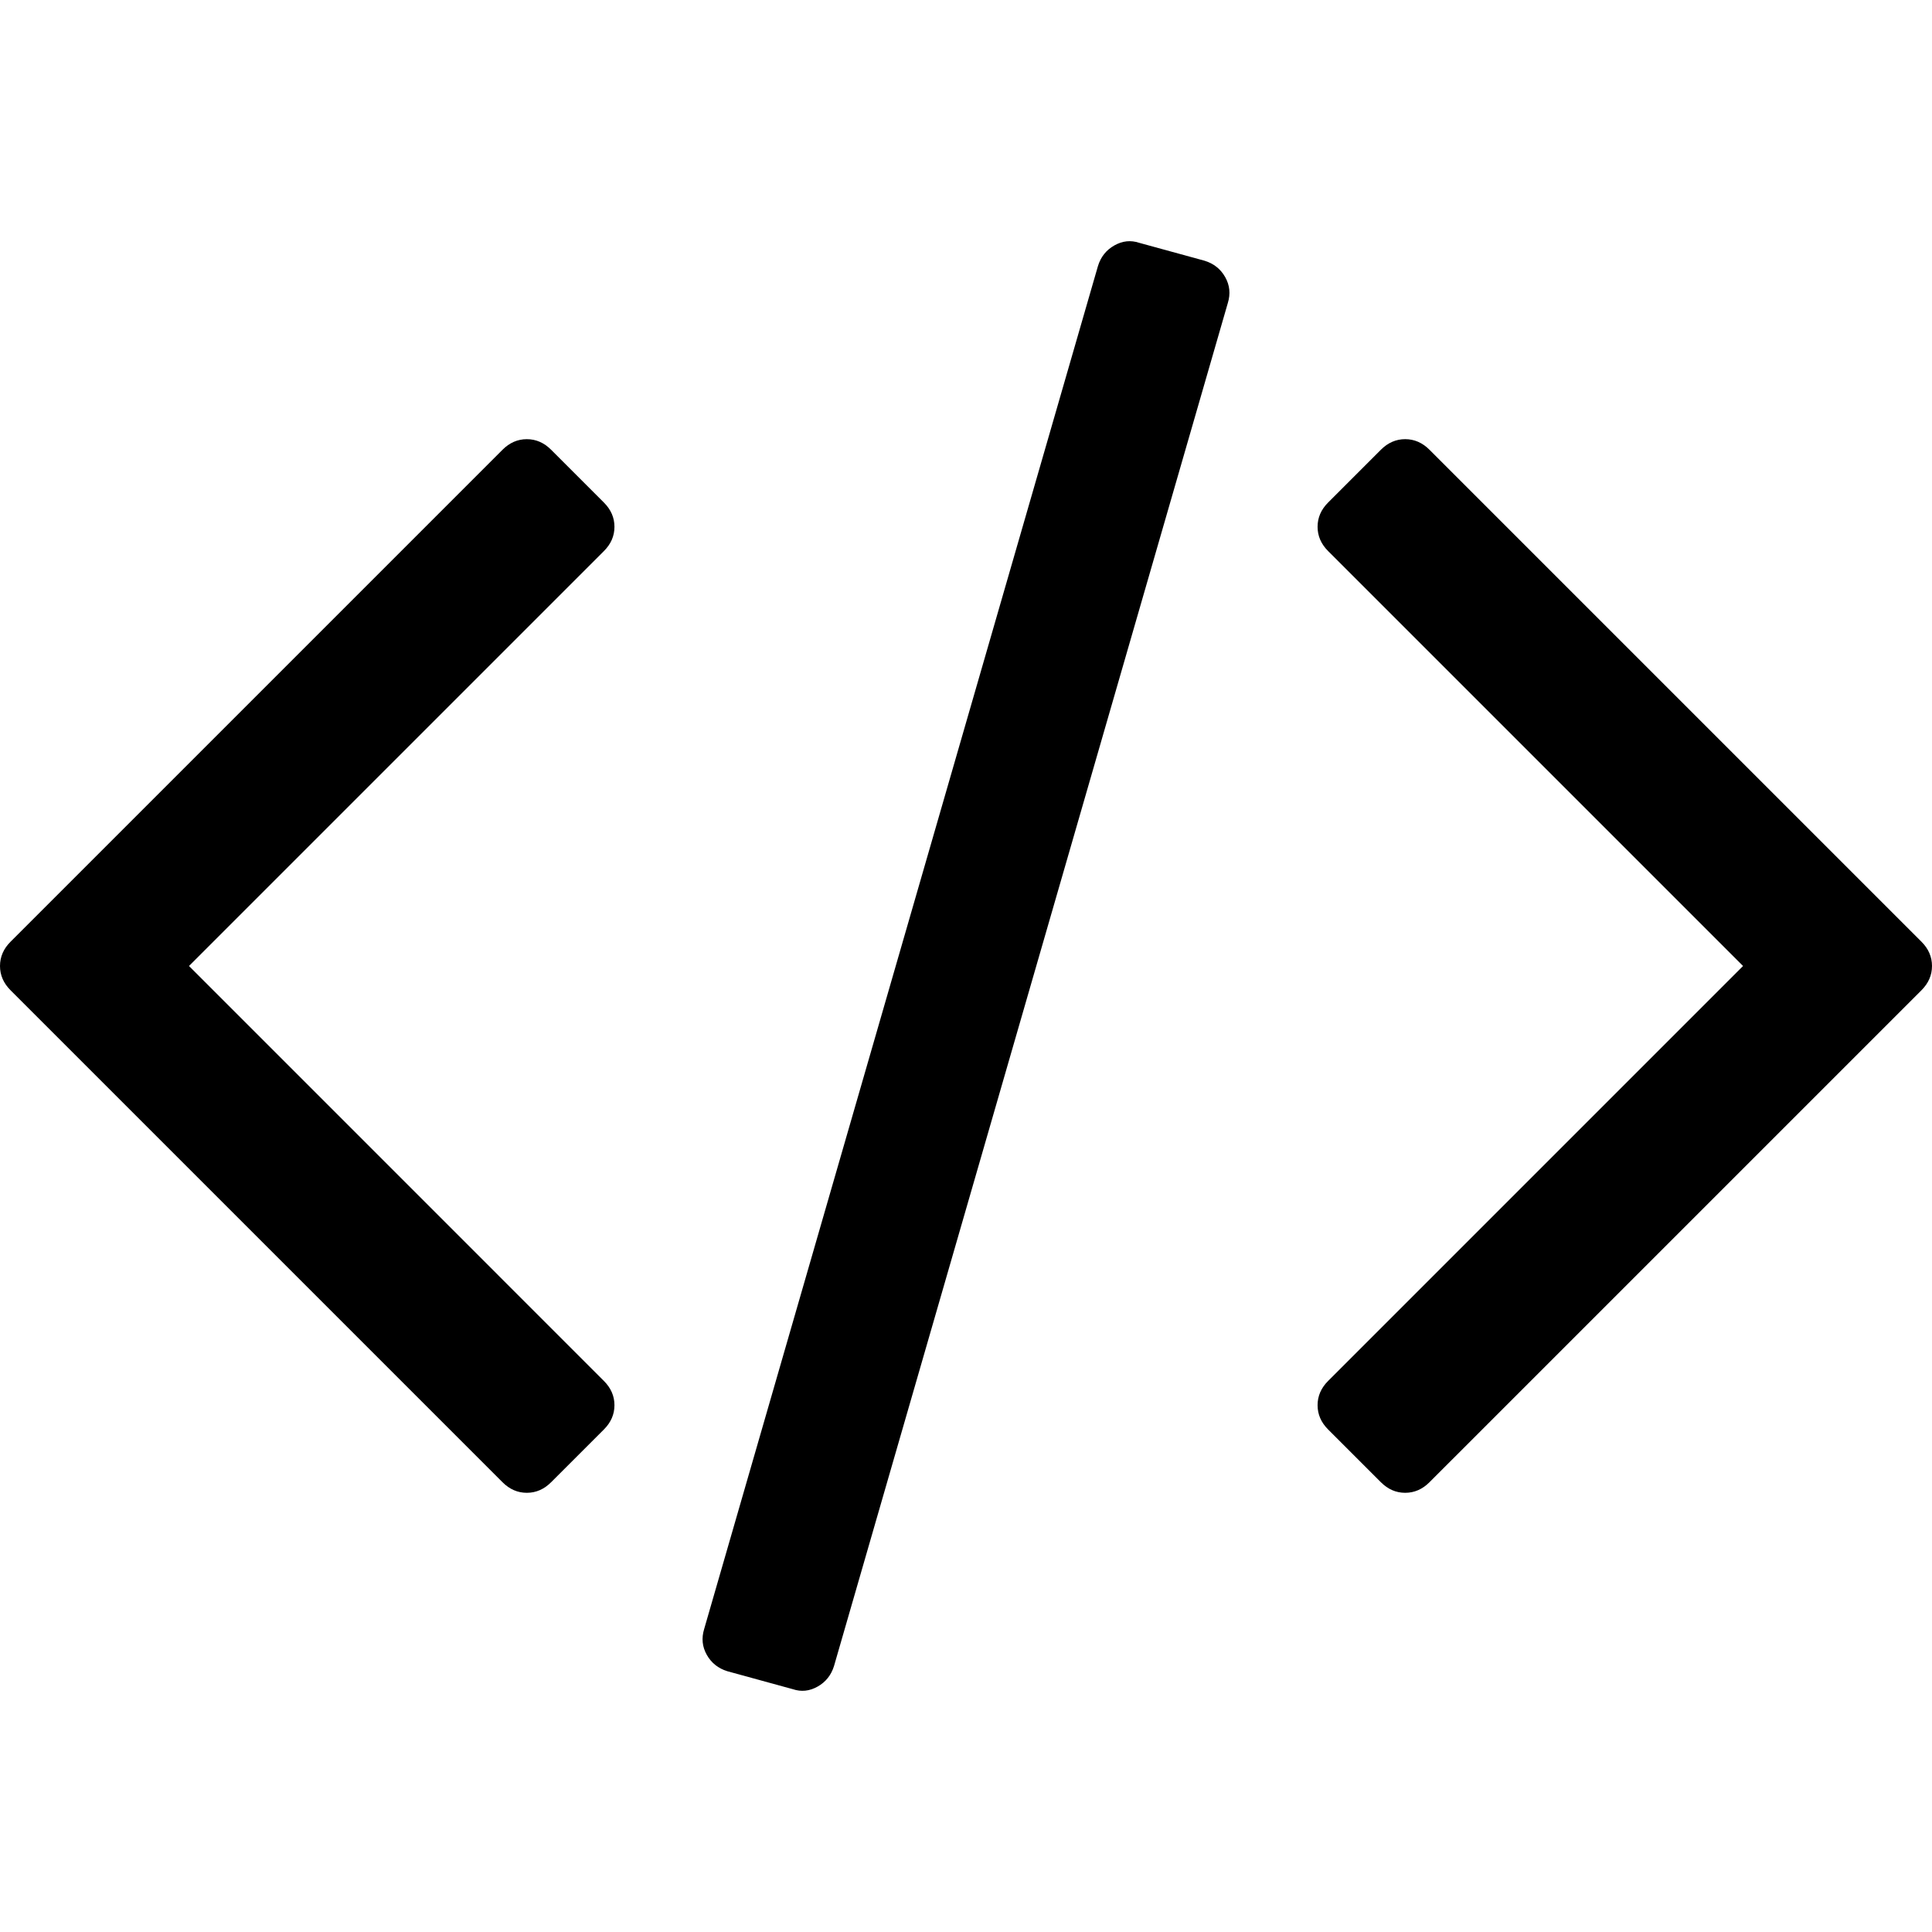
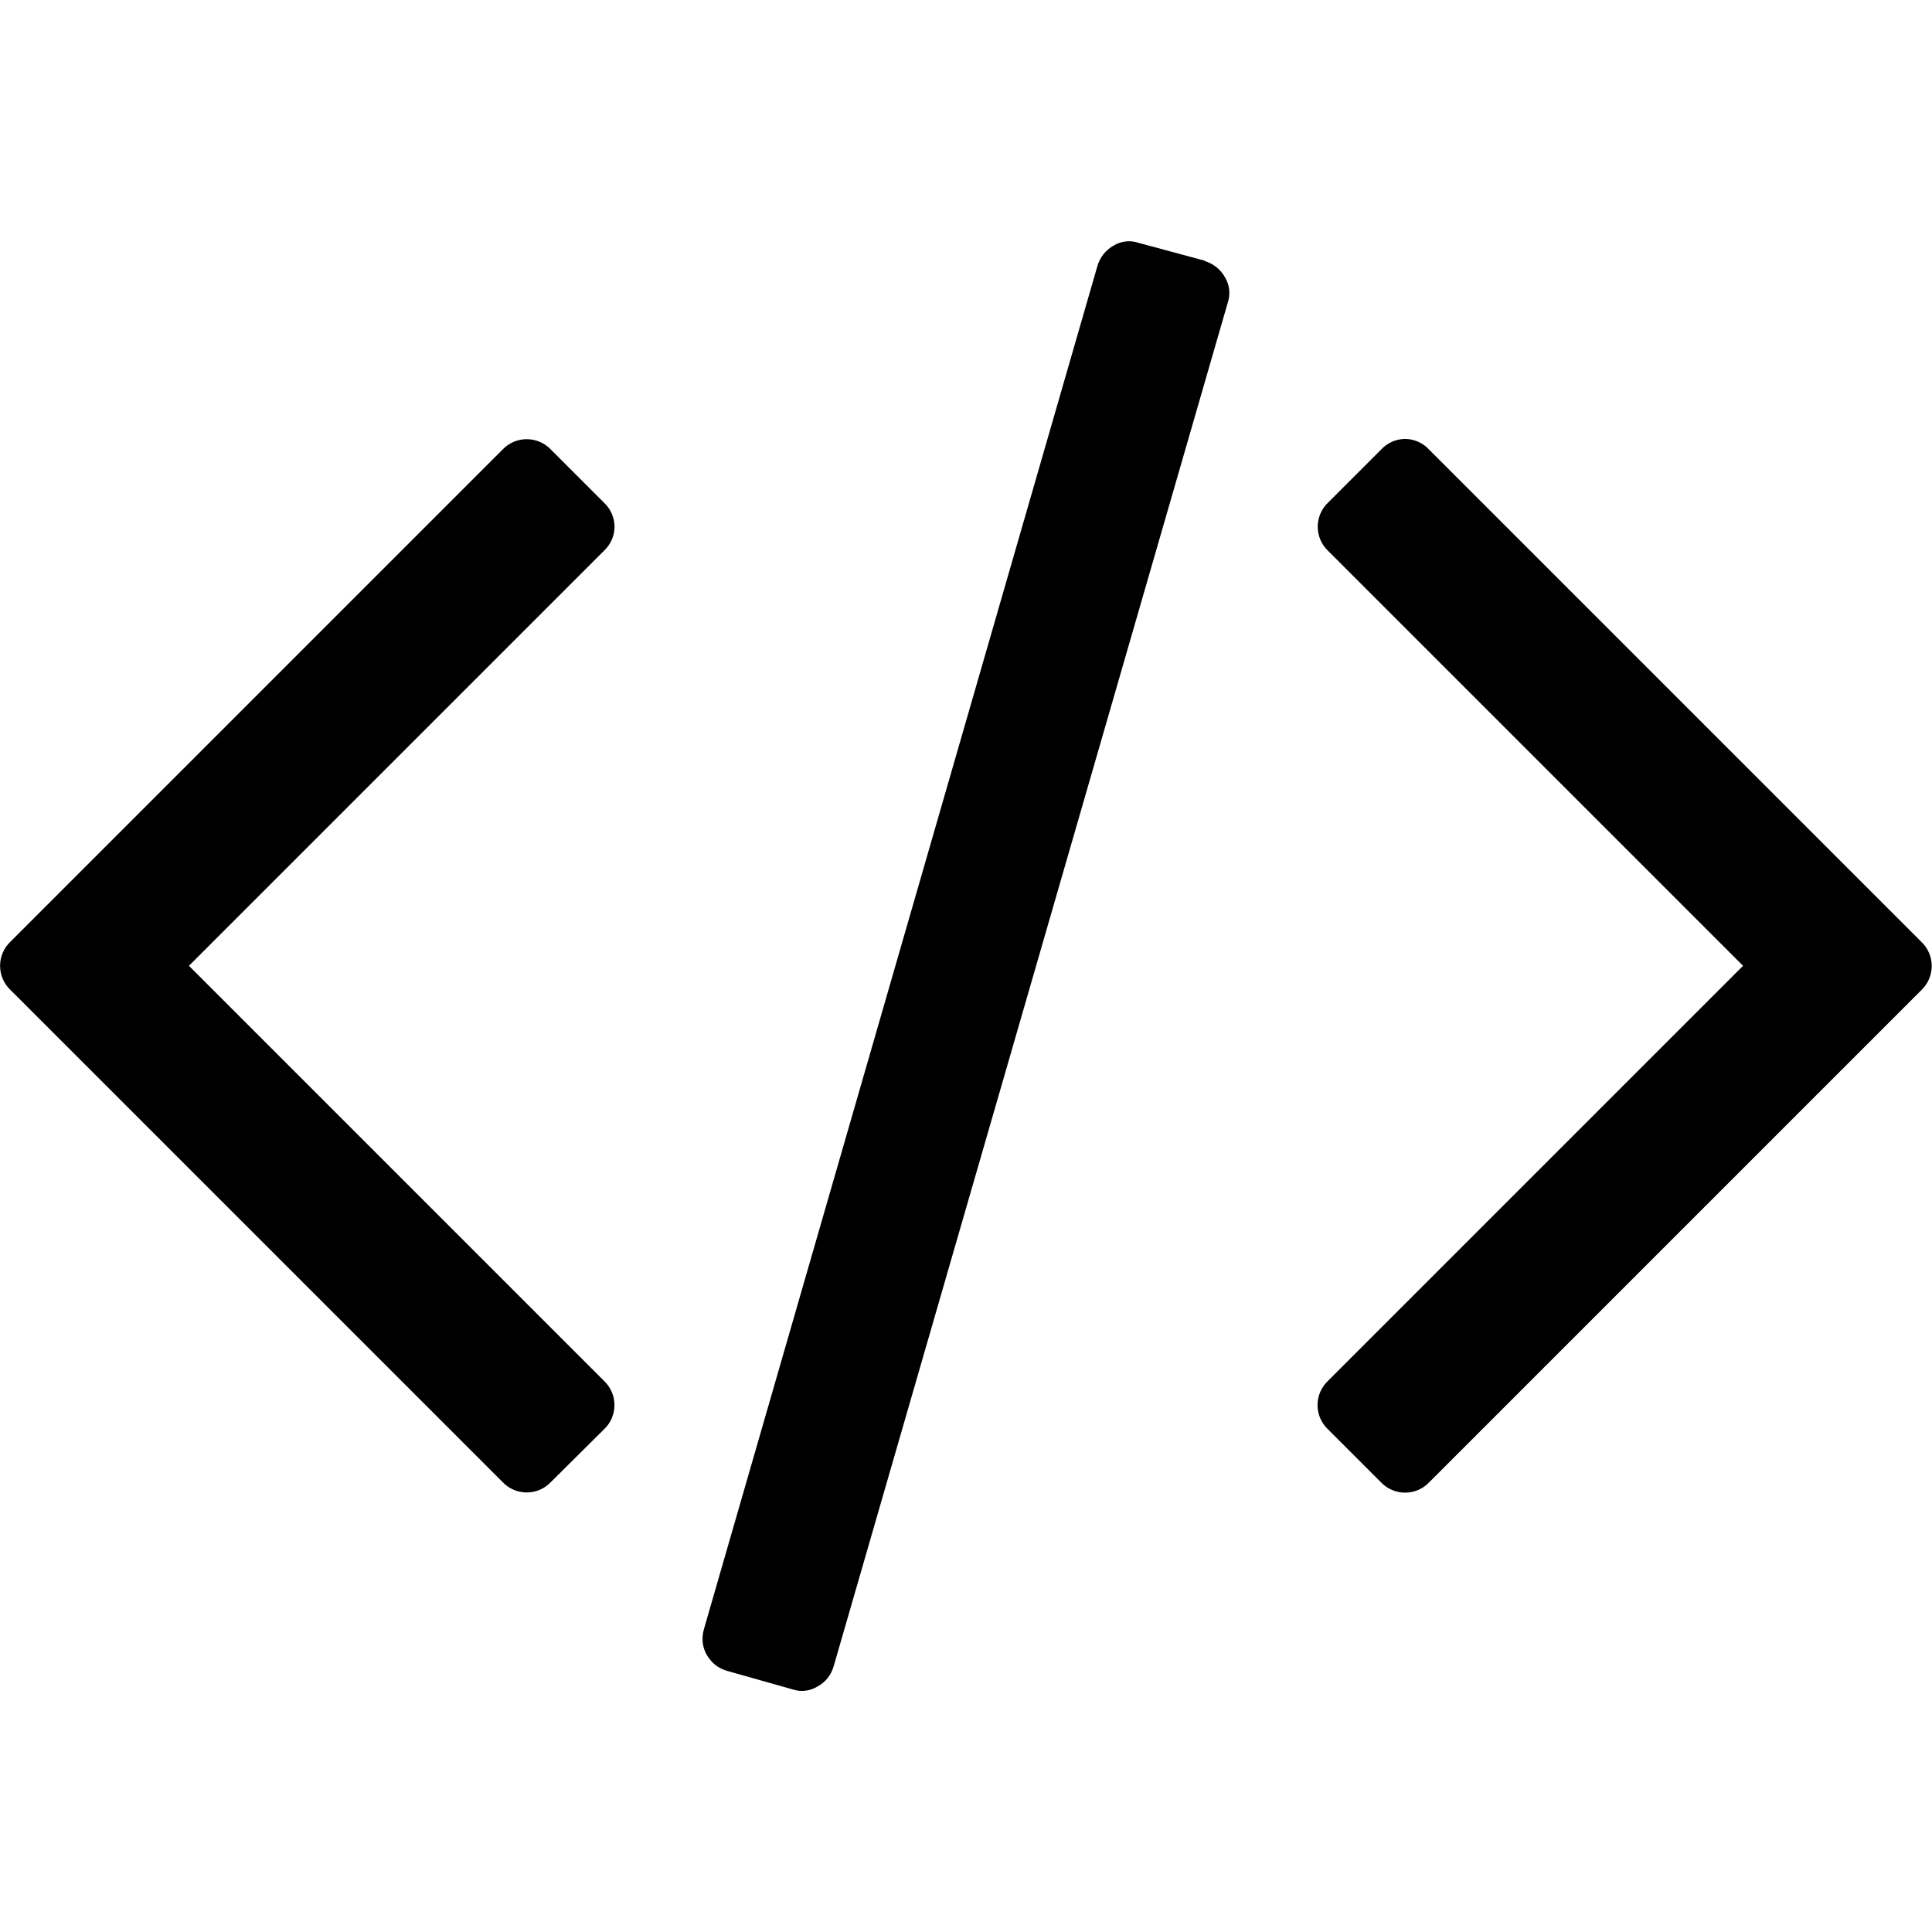
- <svg xmlns="http://www.w3.org/2000/svg" version="1.1" id="Capa_1" x="0px" y="0px" width="522.468px" height="522.469px" viewBox="0 0 522.468 522.469" style="enable-background:new 0 0 522.468 522.469;" xml:space="preserve">
-   <g>
-     <g>
-       <path d="M325.762,70.513l-17.706-4.854c-2.279-0.76-4.524-0.521-6.707,0.715c-2.19,1.237-3.669,3.094-4.429,5.568L190.426,440.53    c-0.76,2.475-0.522,4.809,0.715,6.995c1.237,2.19,3.09,3.665,5.568,4.425l17.701,4.856c2.284,0.766,4.521,0.526,6.71-0.712    c2.19-1.243,3.666-3.094,4.425-5.564L332.042,81.936c0.759-2.474,0.523-4.808-0.716-6.999    C330.088,72.747,328.237,71.272,325.762,70.513z" />
-       <path d="M166.167,142.465c0-2.474-0.953-4.665-2.856-6.567l-14.277-14.276c-1.903-1.903-4.093-2.857-6.567-2.857    s-4.665,0.955-6.567,2.857L2.856,254.666C0.95,256.569,0,258.759,0,261.233c0,2.474,0.953,4.664,2.856,6.566l133.043,133.044    c1.902,1.906,4.089,2.854,6.567,2.854s4.665-0.951,6.567-2.854l14.277-14.268c1.903-1.902,2.856-4.093,2.856-6.57    c0-2.471-0.953-4.661-2.856-6.563L51.107,261.233l112.204-112.201C165.217,147.13,166.167,144.939,166.167,142.465z" />
-       <path d="M519.614,254.663L386.567,121.619c-1.902-1.902-4.093-2.857-6.563-2.857c-2.478,0-4.661,0.955-6.57,2.857l-14.271,14.275    c-1.902,1.903-2.851,4.09-2.851,6.567s0.948,4.665,2.851,6.567l112.206,112.204L359.163,373.442    c-1.902,1.902-2.851,4.093-2.851,6.563c0,2.478,0.948,4.668,2.851,6.57l14.271,14.268c1.909,1.906,4.093,2.854,6.57,2.854    c2.471,0,4.661-0.951,6.563-2.854L519.614,267.8c1.903-1.902,2.854-4.096,2.854-6.57    C522.468,258.755,521.517,256.565,519.614,254.663z" />
-     </g>
-   </g>
+ <svg xmlns="http://www.w3.org/2000/svg" width="522.5" height="522.5" viewBox="0 0 522.5 522.5">
+   <path d="M325.8 70.5L308 65.7a8 8 0 0 0-6.8.7 9.3 9.3 0 0 0-4.4 5.5L190.4 440.5c-.7 2.5-.5 4.8.7 7 1.3 2.2 3.1 3.7 5.6 4.4l17.7 5a8 8 0 0 0 6.7-.8c2.2-1.2 3.7-3.1 4.4-5.6L332 82c.8-2.4.6-4.8-.7-7a9.3 9.3 0 0 0-5.5-4.4zM166.2 142.5a9 9 0 0 0-2.9-6.6L149 121.6a9 9 0 0 0-13.1 0l-133 133a9 9 0 0 0 0 13.2l133 133a9 9 0 0 0 13.1 0l14.3-14.2a9 9 0 0 0 0-13.2L51.1 261.2 163.3 149a9 9 0 0 0 2.9-6.5zM519.6 254.7l-133-133a9 9 0 0 0-6.6-3 9 9 0 0 0-6.6 3l-14.2 14.2a9 9 0 0 0 0 13.1l112.2 112.2-112.2 112.2a9 9 0 0 0 0 13.2l14.2 14.2a9 9 0 0 0 13.2 0l133-133a9 9 0 0 0 0-13.1z" />
</svg>
